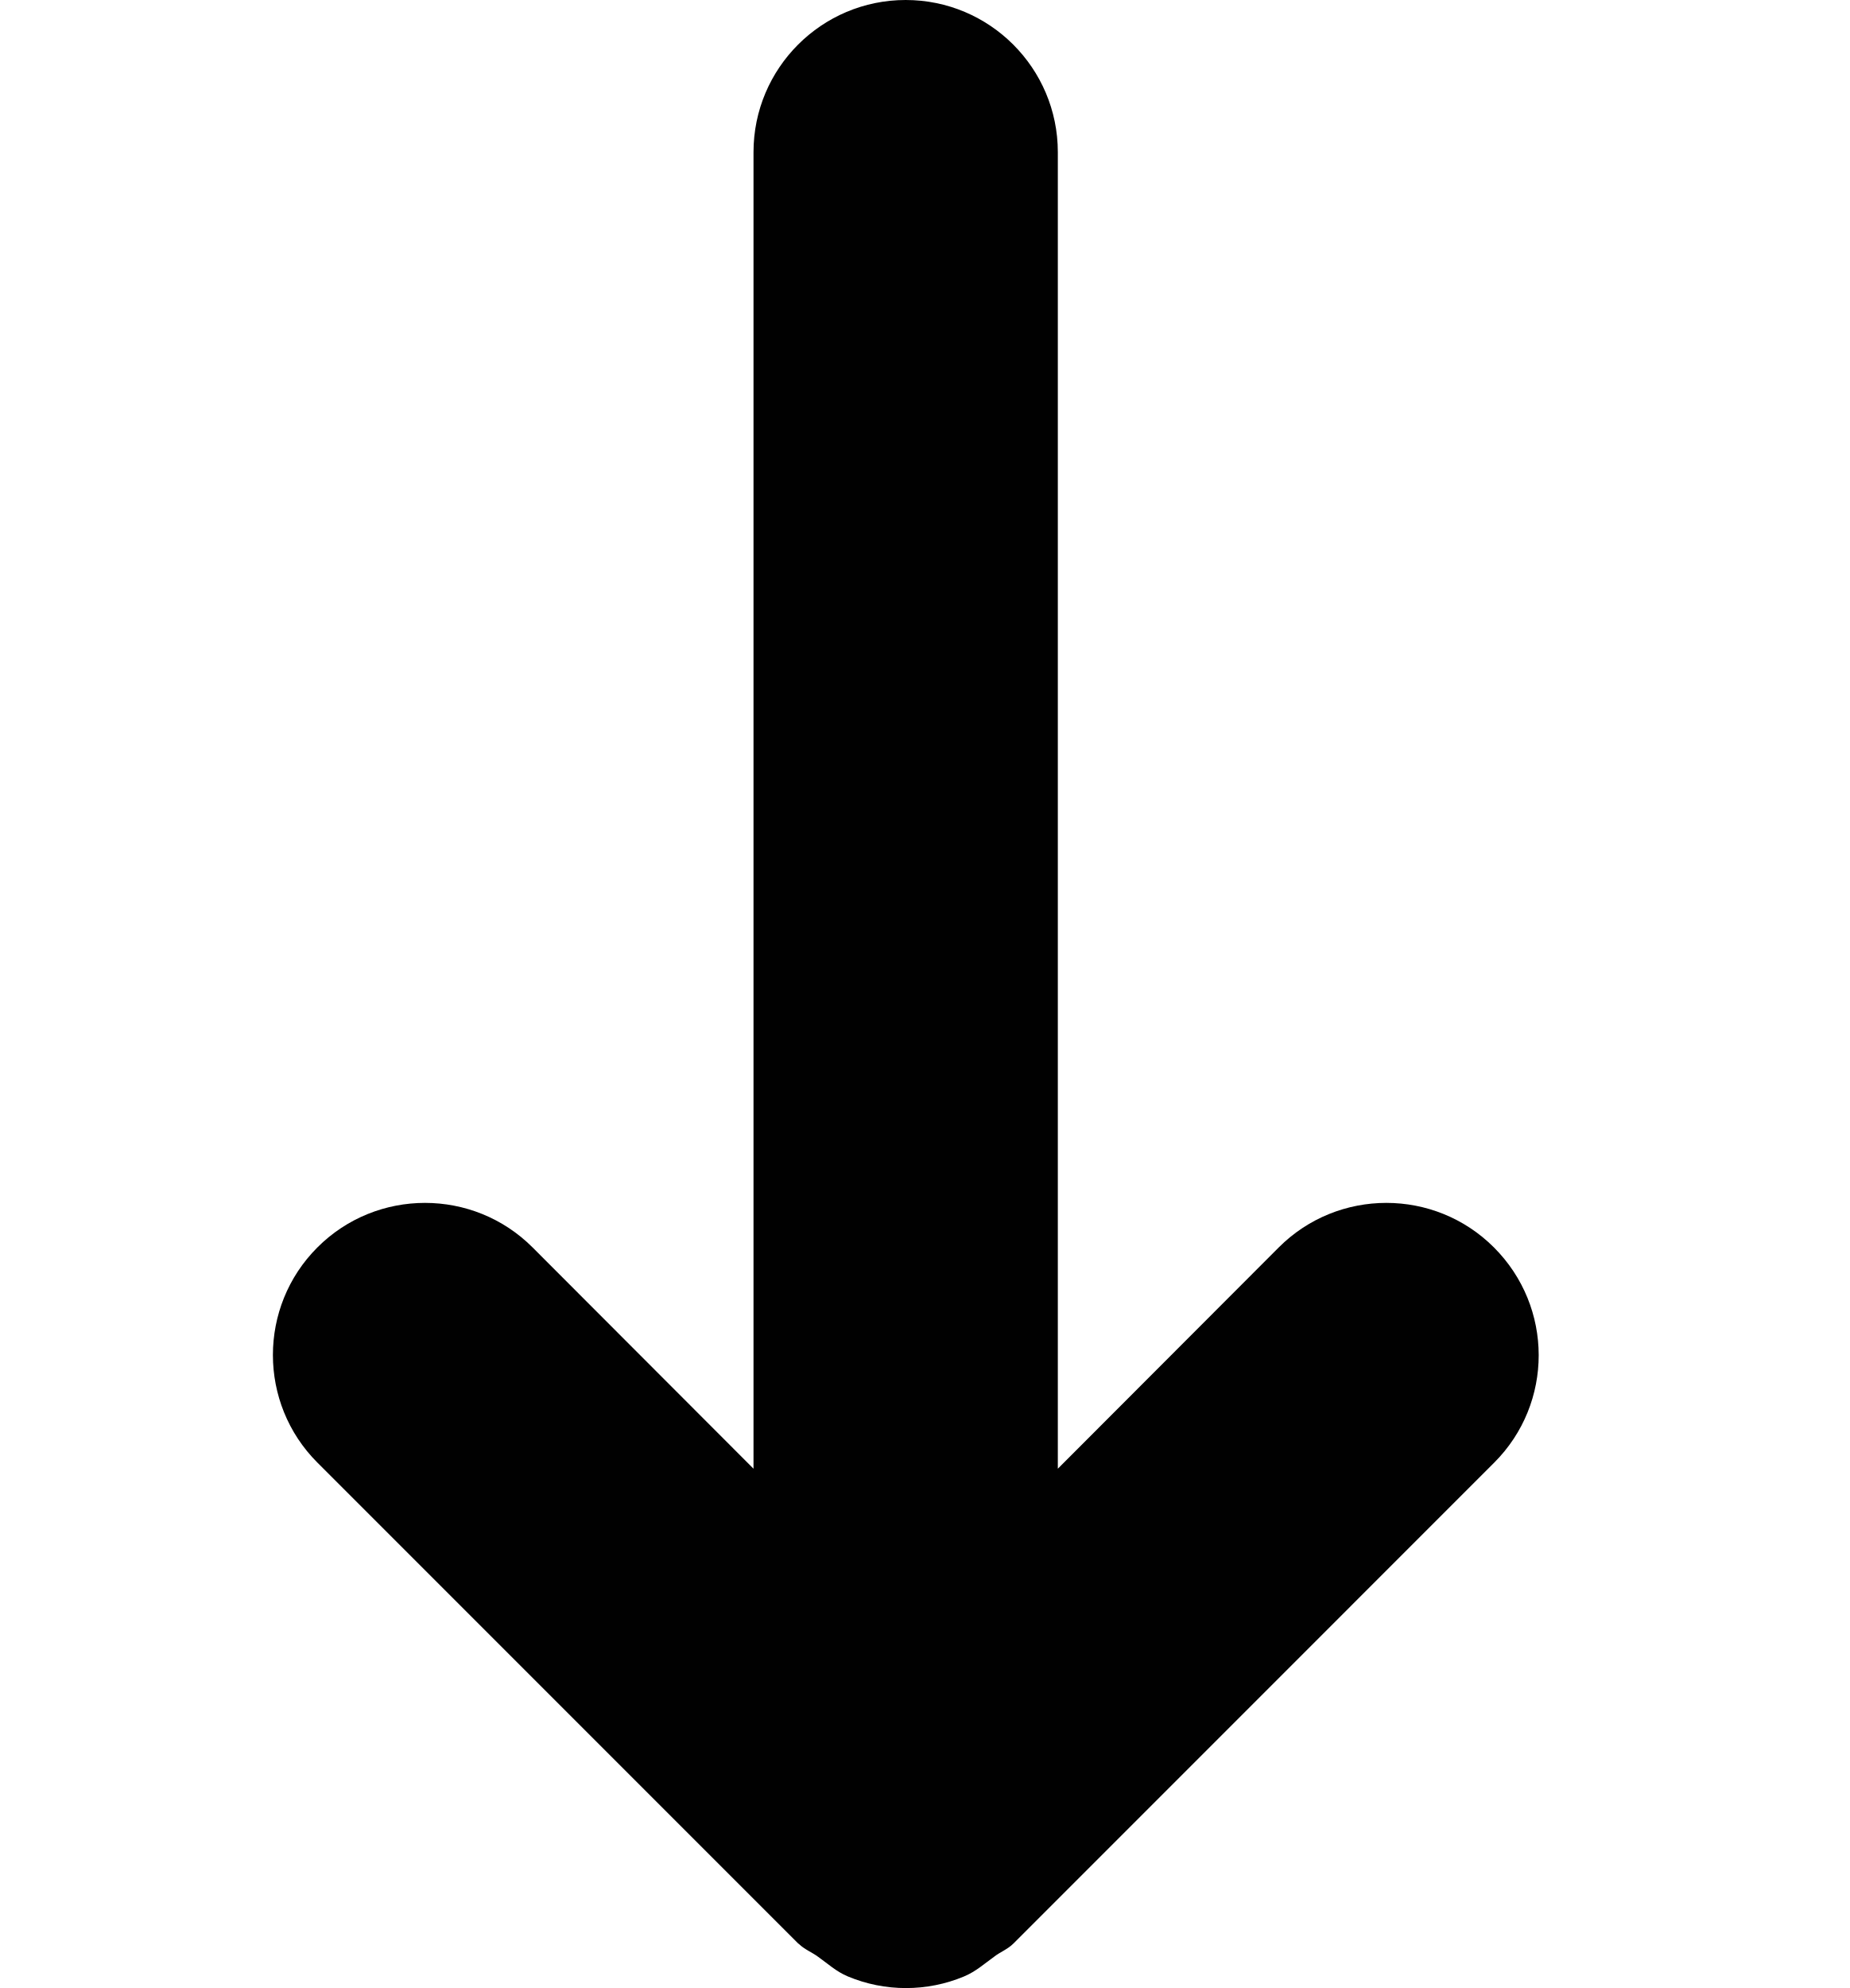
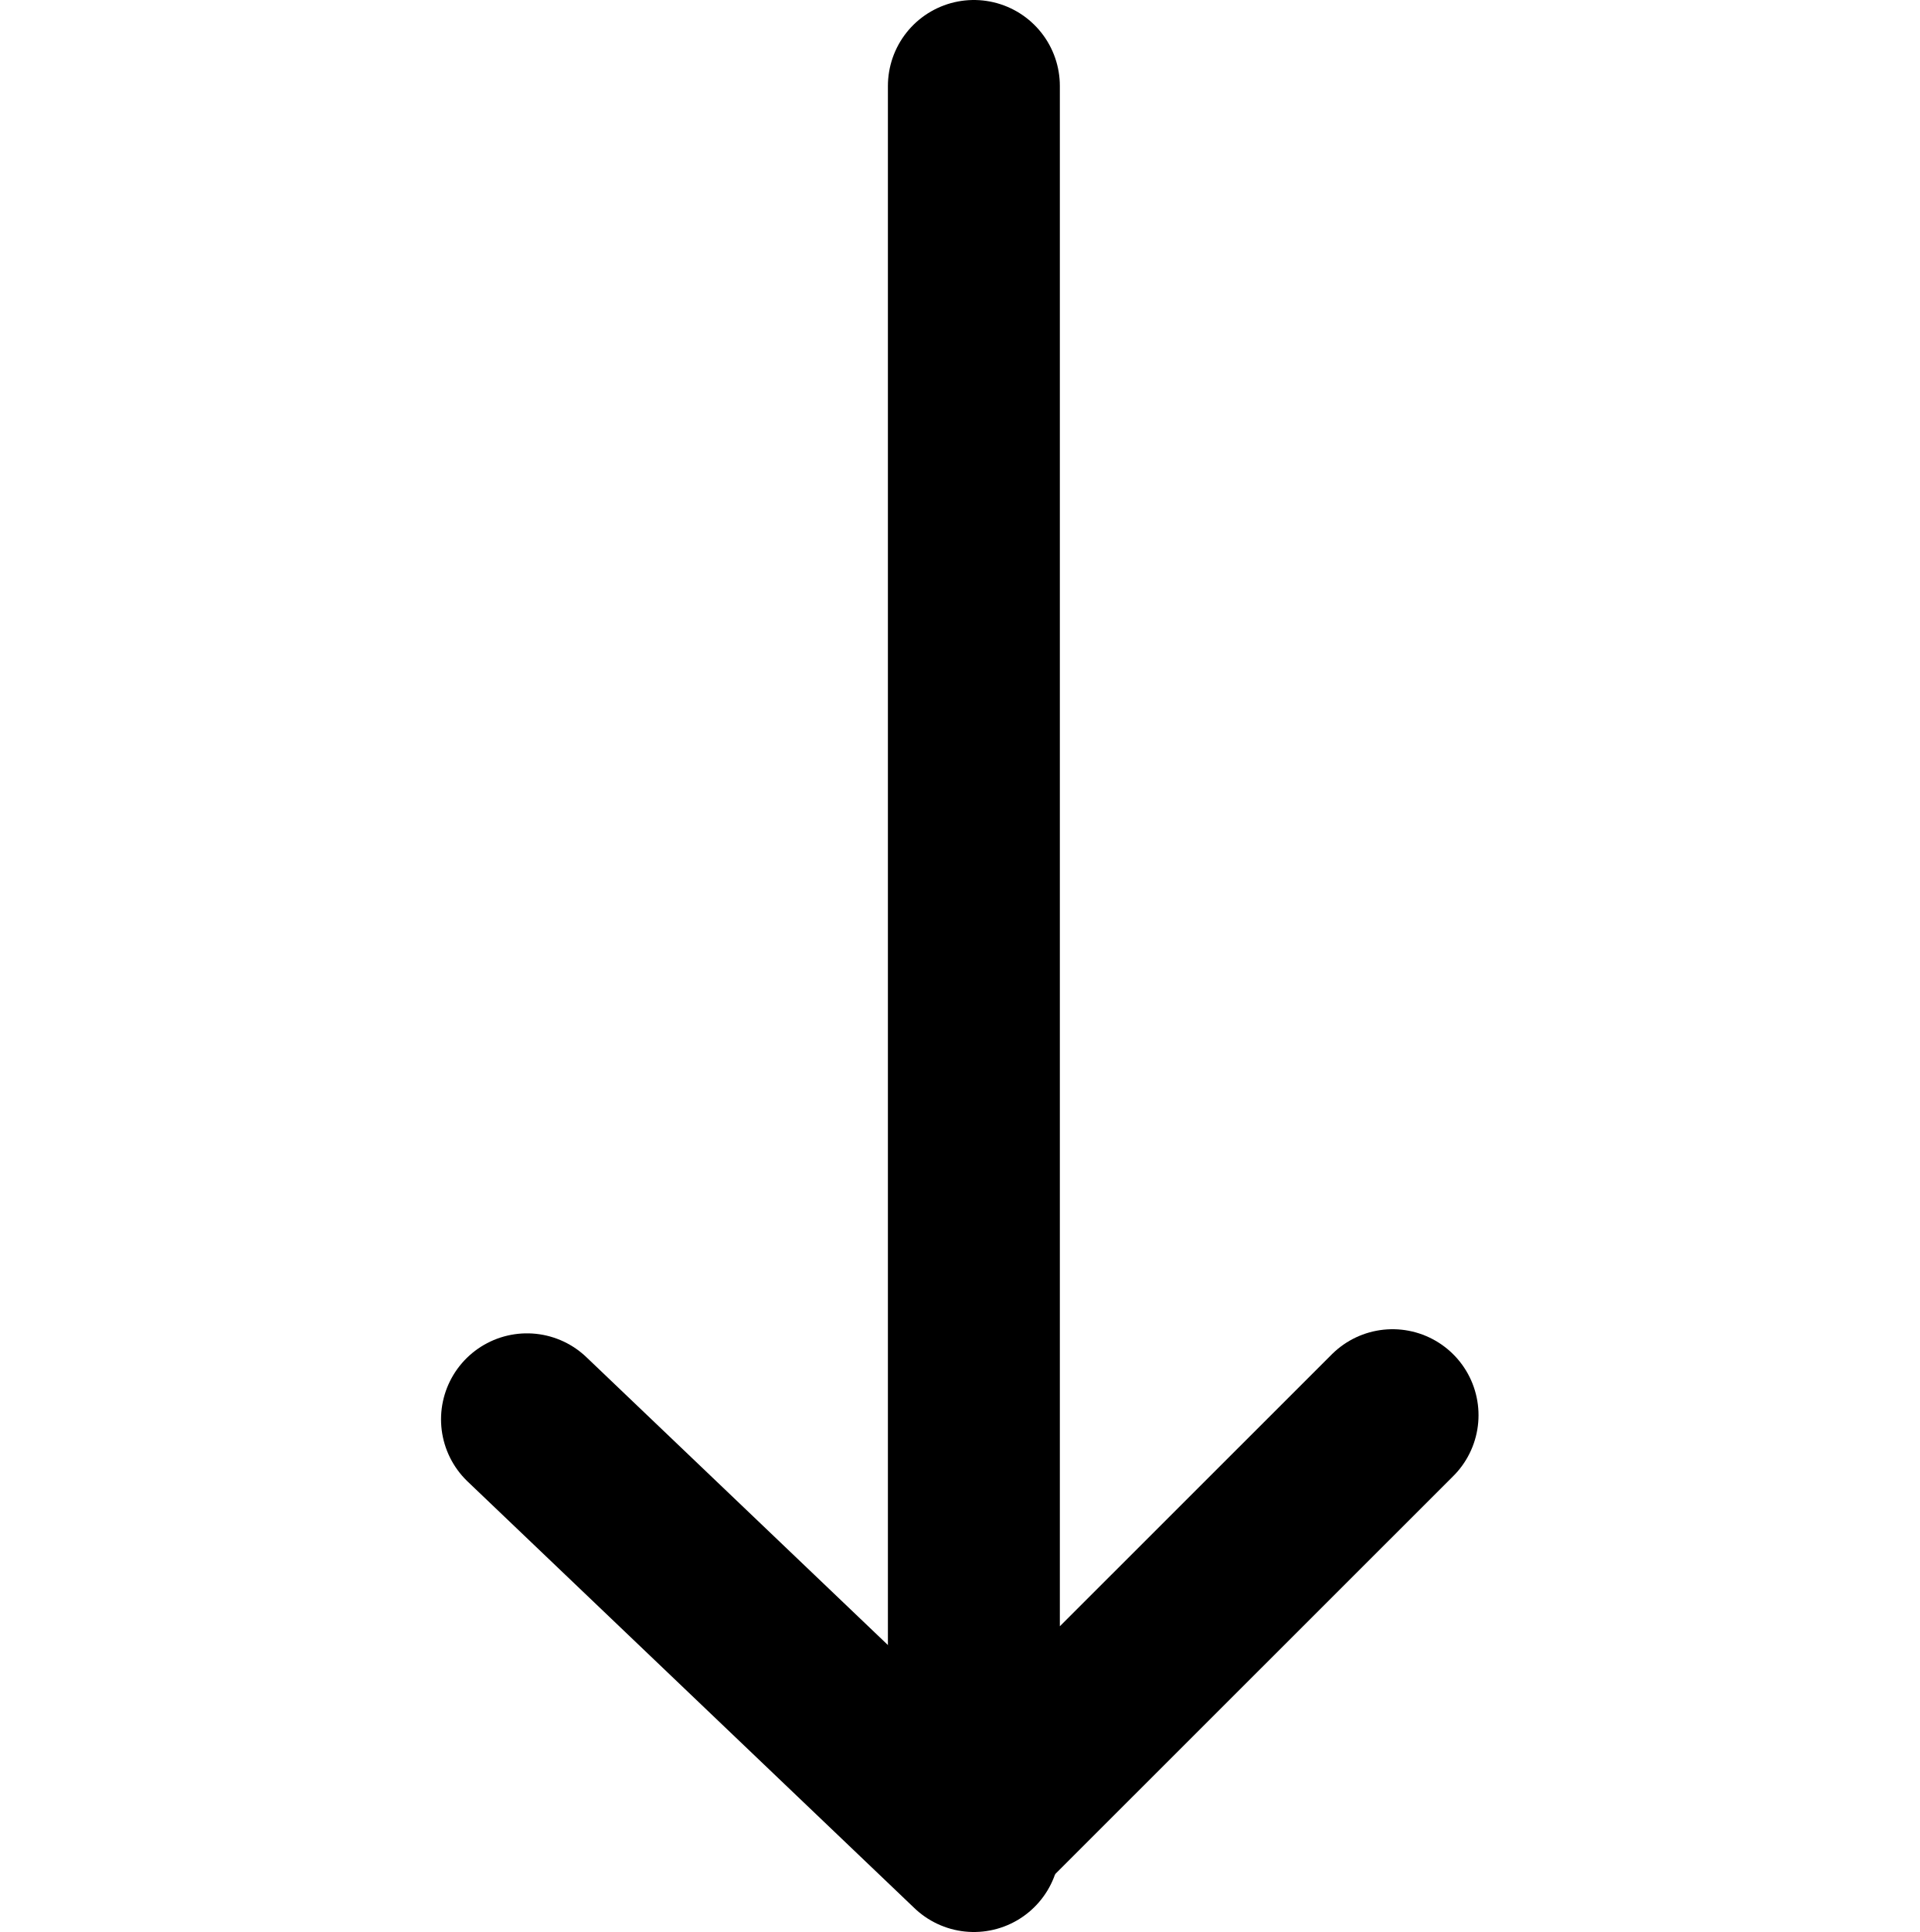
- <svg xmlns="http://www.w3.org/2000/svg" version="1.1" id="Layer_1" x="0px" y="0px" width="6.077px" height="6.531px" viewBox="0 0 6.077 6.531" enable-background="new 0 0 6.077 6.531" xml:space="preserve">
-   <path fill="#010101" d="M4.909,4.098c-0.195-0.195-0.512-0.195-0.707,0L3.476,4.825V1.449V0.5c0-0.276-0.224-0.5-0.5-0.5  s-0.5,0.224-0.5,0.5v0.949v3.376L1.75,4.098c-0.195-0.195-0.512-0.195-0.707,0s-0.195,0.512,0,0.707l1.58,1.58  c0.001,0.001,0.003,0.001,0.004,0.003c0.018,0.017,0.042,0.026,0.062,0.041c0.031,0.022,0.059,0.048,0.095,0.063  c0.001,0,0.001,0.001,0.002,0.001c0.122,0.051,0.26,0.051,0.382,0c0.001,0,0.001-0.001,0.002-0.001  c0.036-0.015,0.065-0.041,0.097-0.064C3.286,6.413,3.311,6.404,3.33,6.385l1.58-1.58C5.105,4.61,5.105,4.294,4.909,4.098z" />
+ <svg xmlns="http://www.w3.org/2000/svg" version="1.1" id="Layer_1" x="0px" y="0px" width="11.163px" height="11.234px" viewBox="0 0 11.163 11.234" enable-background="new 0 0 11.163 11.234" xml:space="preserve">
+   <polyline fill="none" stroke="currentColor" stroke-linecap="round" stroke-linejoin="round" stroke-miterlimit="10" points="5.664,0.5   5.664,10.663 8.099,8.229 " />
+   <line fill="none" stroke="currentColor" stroke-linecap="round" stroke-linejoin="round" stroke-miterlimit="10" x1="3.065" y1="8.253" x2="5.664" y2="10.734" />
</svg>
